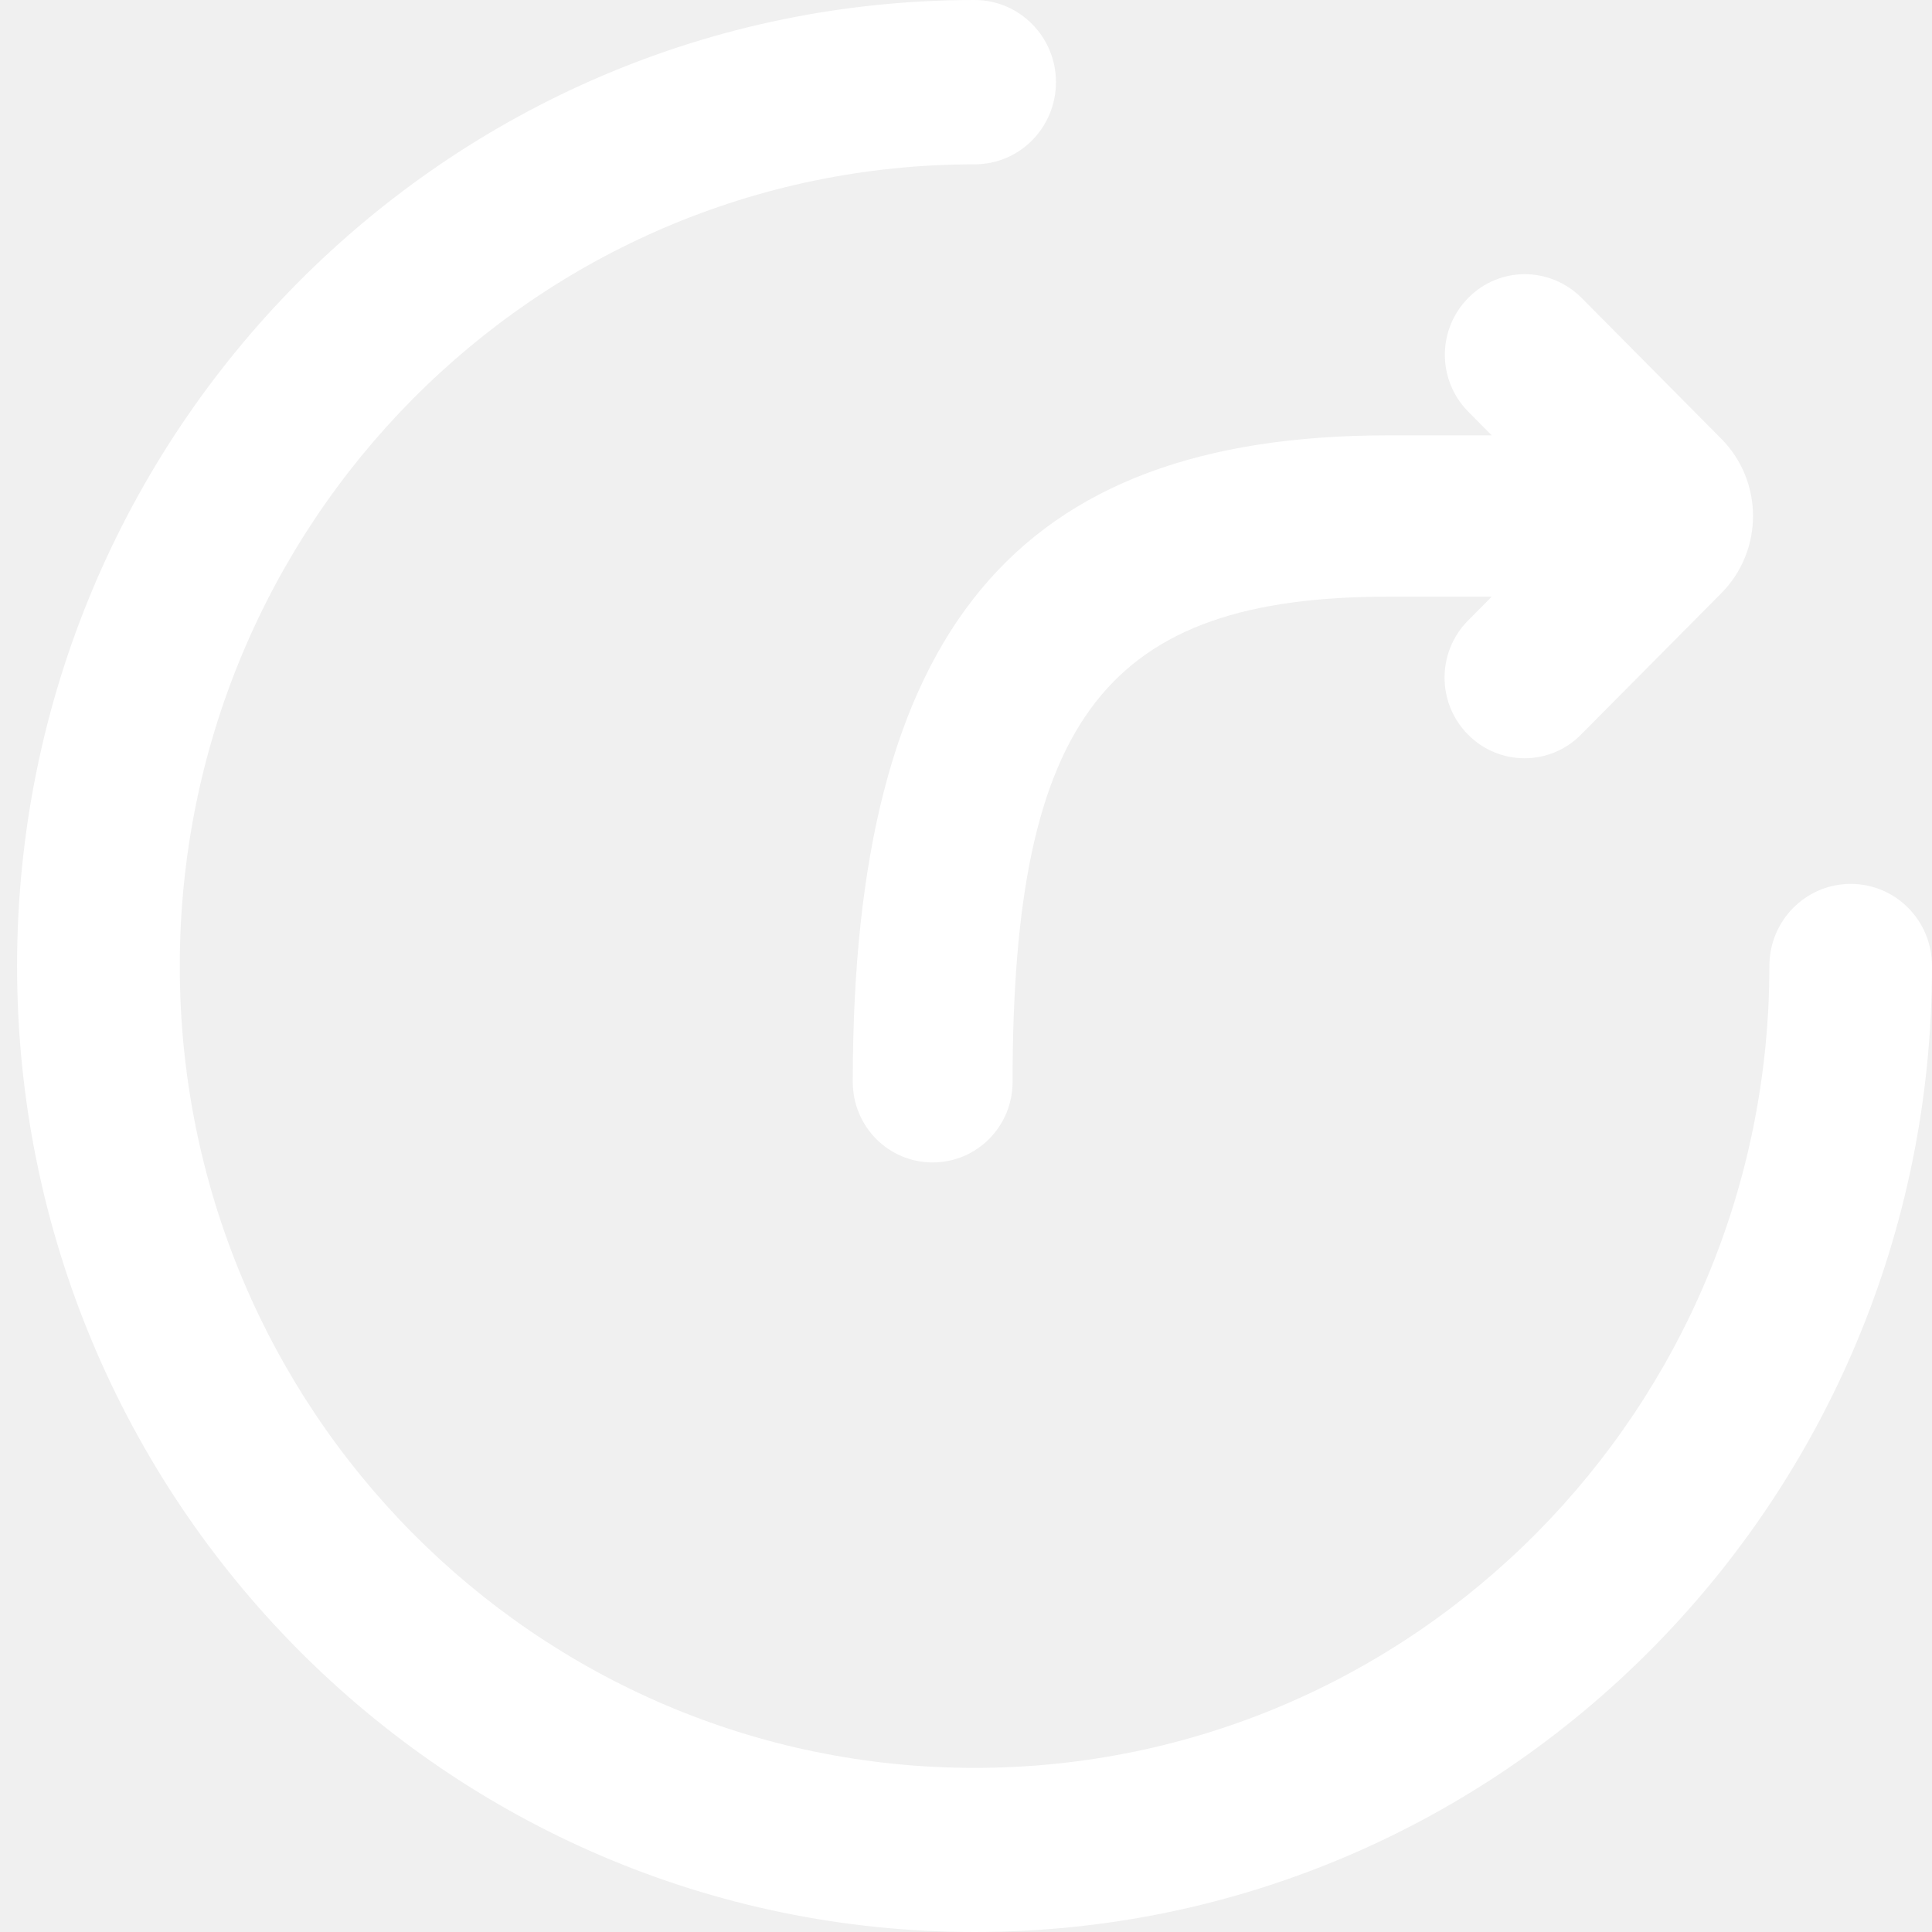
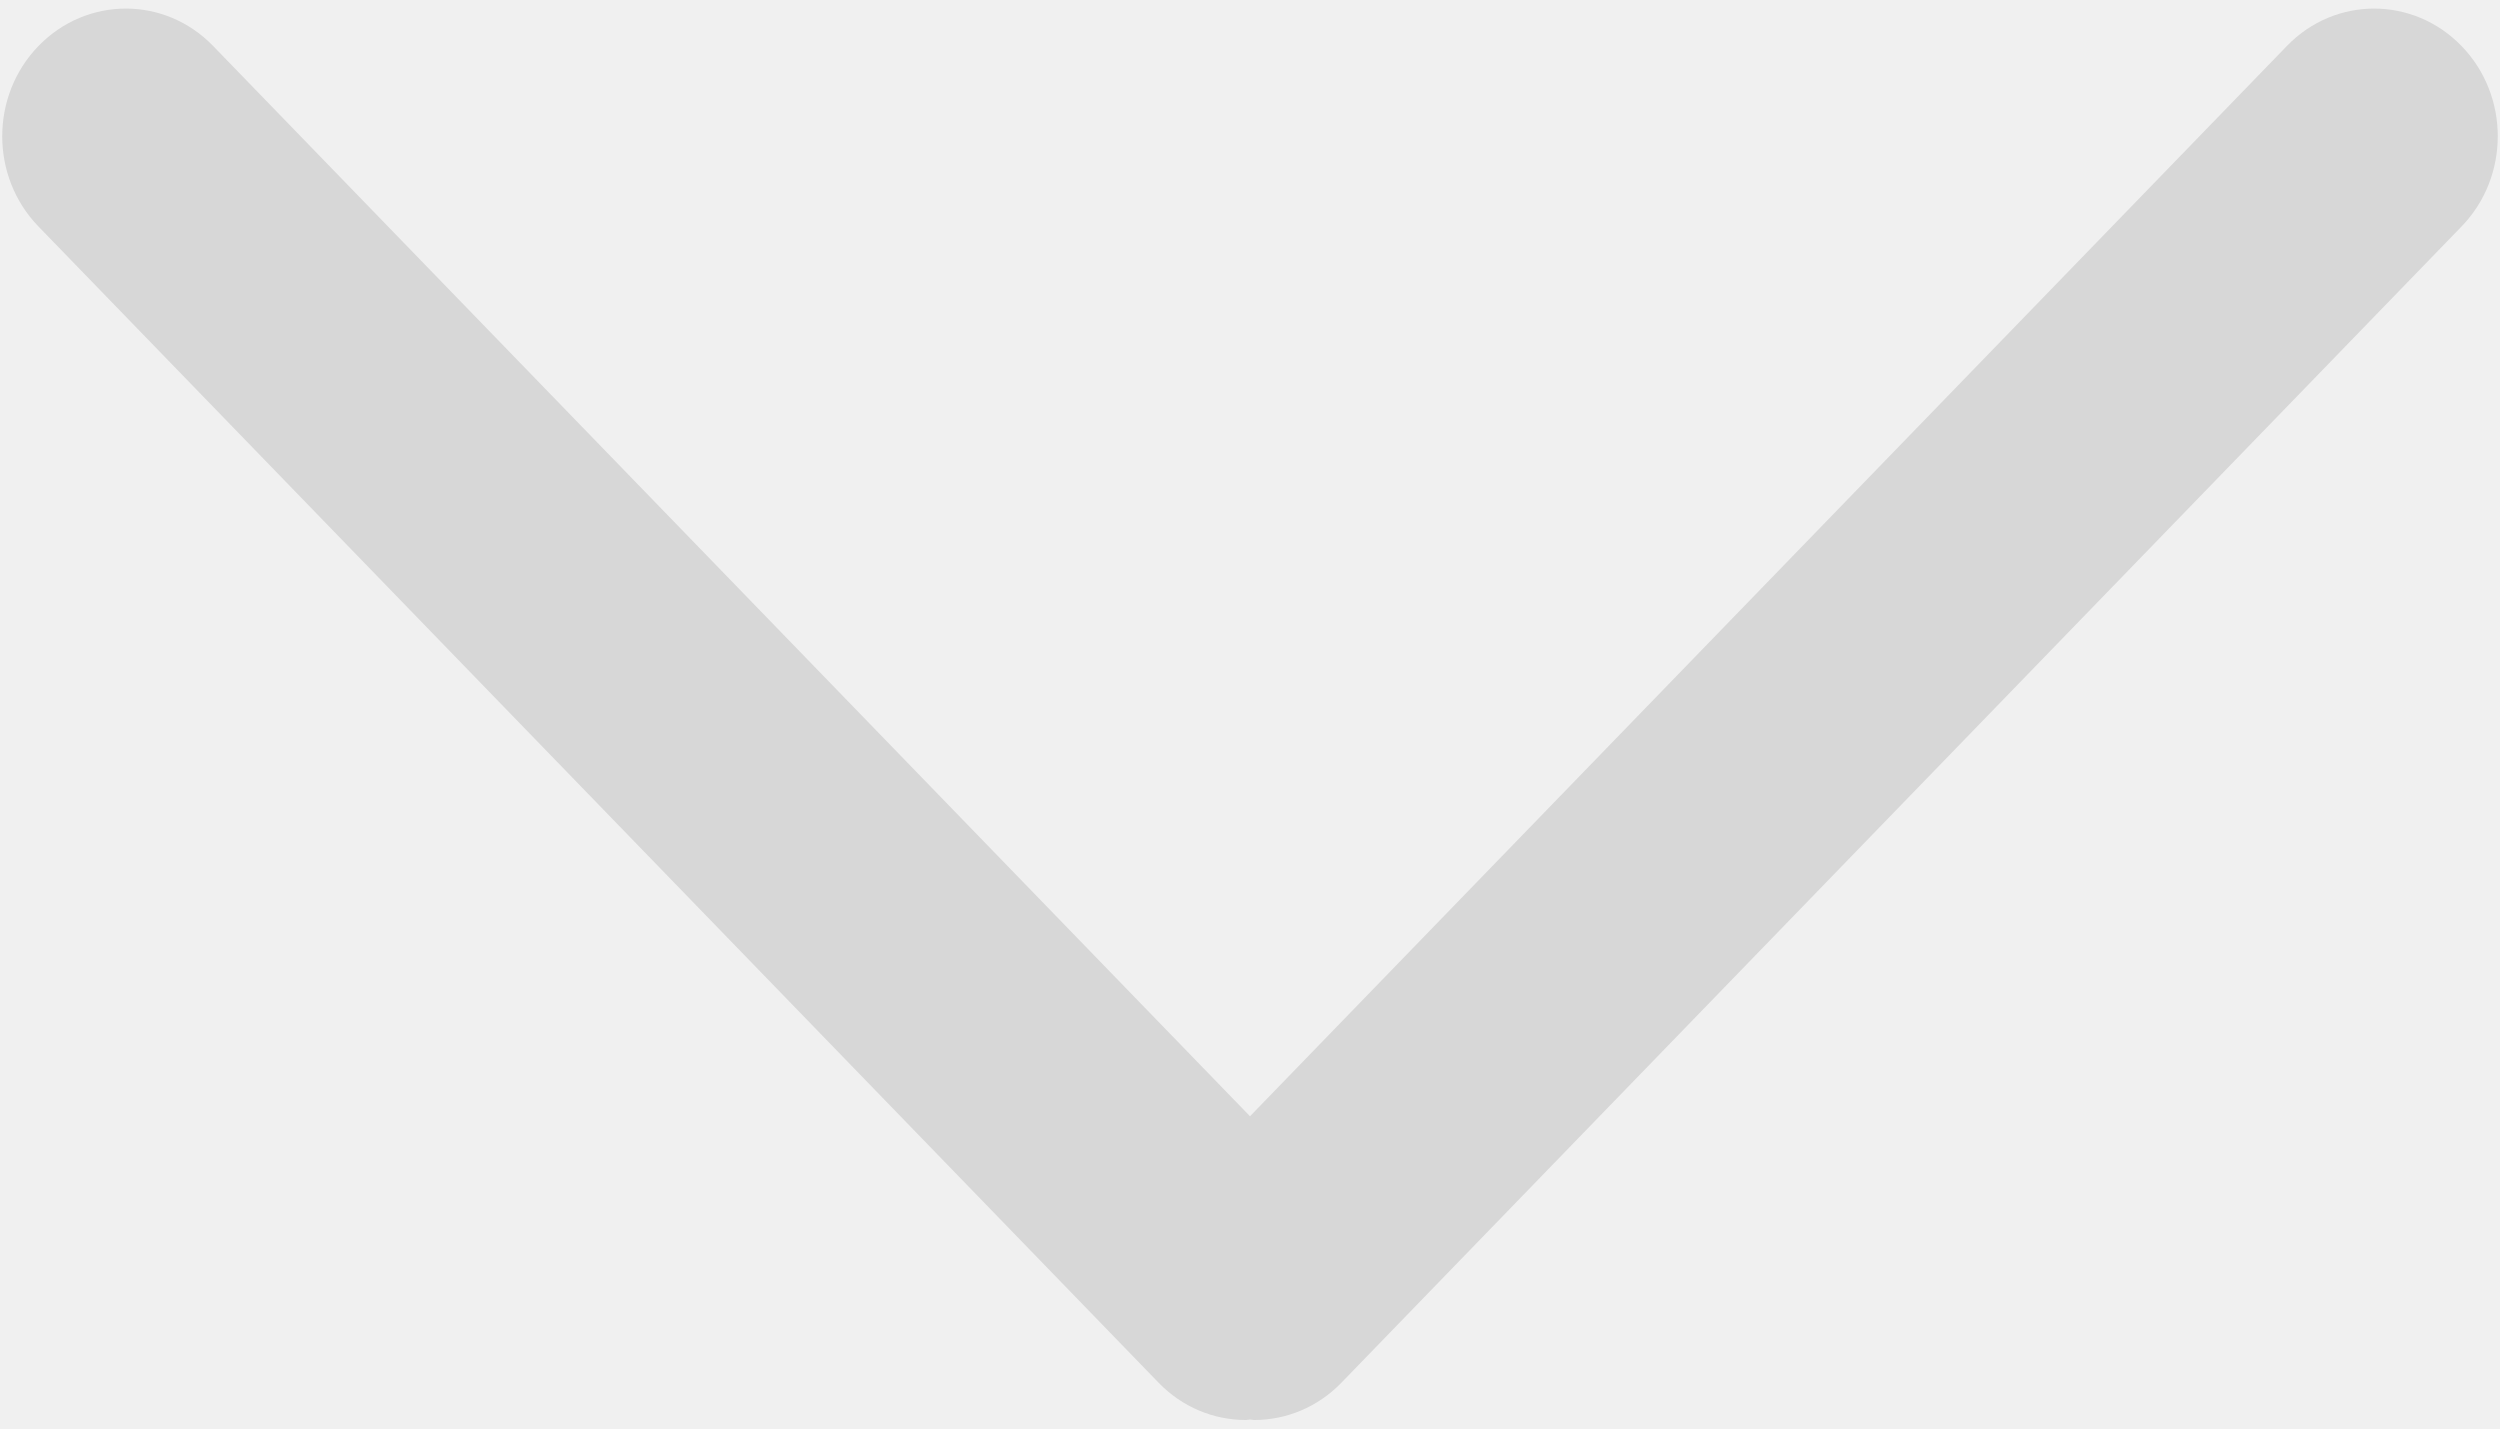
- <svg xmlns="http://www.w3.org/2000/svg" version="1.1" width="18px" height="18px">
-   <g transform="matrix(1 0 0 1 -3513 -648 )">
-     <path d="M 0.159 9  C 0.159 4.03  4.154 0  9.08 0  C 9.498 0  9.838 0.342  9.838 0.765  C 9.838 1.189  9.5 1.531  9.08 1.531  C 4.99 1.531  1.675 4.876  1.675 9.002  C 1.675 13.128  4.99 16.471  9.08 16.471  C 13.169 16.471  16.485 13.126  16.485 9  C 16.485 8.578  16.823 8.235  17.243 8.235  C 17.663 8.235  18 8.578  18 9  C 18 13.97  14.006 18  9.08 18  C 4.154 18  0.159 13.97  0.159 9  Z M 13.898 4.056  L 13.671 3.827  C 13.388 3.532  13.392 3.064  13.681 2.774  C 13.97 2.483  14.434 2.481  14.73 2.77  L 16.037 4.088  C 16.431 4.486  16.431 5.129  16.037 5.527  L 14.73 6.844  C 14.44 7.138  13.968 7.138  13.677 6.844  C 13.386 6.551  13.386 6.075  13.677 5.782  L 13.898 5.559  L 12.936 5.559  C 10.322 5.559  9.434 6.682  9.434 10.079  C 9.434 10.495  9.102 10.83  8.689 10.83  C 8.277 10.83  7.945 10.495  7.945 10.079  C 7.945 5.878  9.464 4.056  12.936 4.056  L 13.898 4.056  Z " fill-rule="nonzero" fill="#ffffff" stroke="none" transform="matrix(1 0 0 1 3513 648 )" />
+ <svg xmlns="http://www.w3.org/2000/svg" version="1.1" width="14px" height="8px">
+   <g transform="matrix(1 0 0 1 -2331 -2906 )">
+     <path d="M 13.785 1.268  C 14.055 0.989  14.055 0.537  13.785 0.258  C 13.514 -0.022  13.076 -0.022  12.806 0.258  L 7 6.251  L 1.194 0.258  C 0.924 -0.022  0.486 -0.022  0.215 0.258  C -0.055 0.537  -0.055 0.989  0.215 1.268  L 6.487 7.742  C 6.622 7.882  6.799 7.952  6.977 7.952  C 6.984 7.952  6.992 7.95  7 7.949  C 7.008 7.95  7.016 7.952  7.023 7.952  C 7.201 7.952  7.378 7.882  7.513 7.742  L 13.785 1.268  Z " fill-rule="nonzero" fill="#d7d7d7" stroke="none" transform="matrix(1 0 0 1 2331 2906 )" />
  </g>
</svg>
